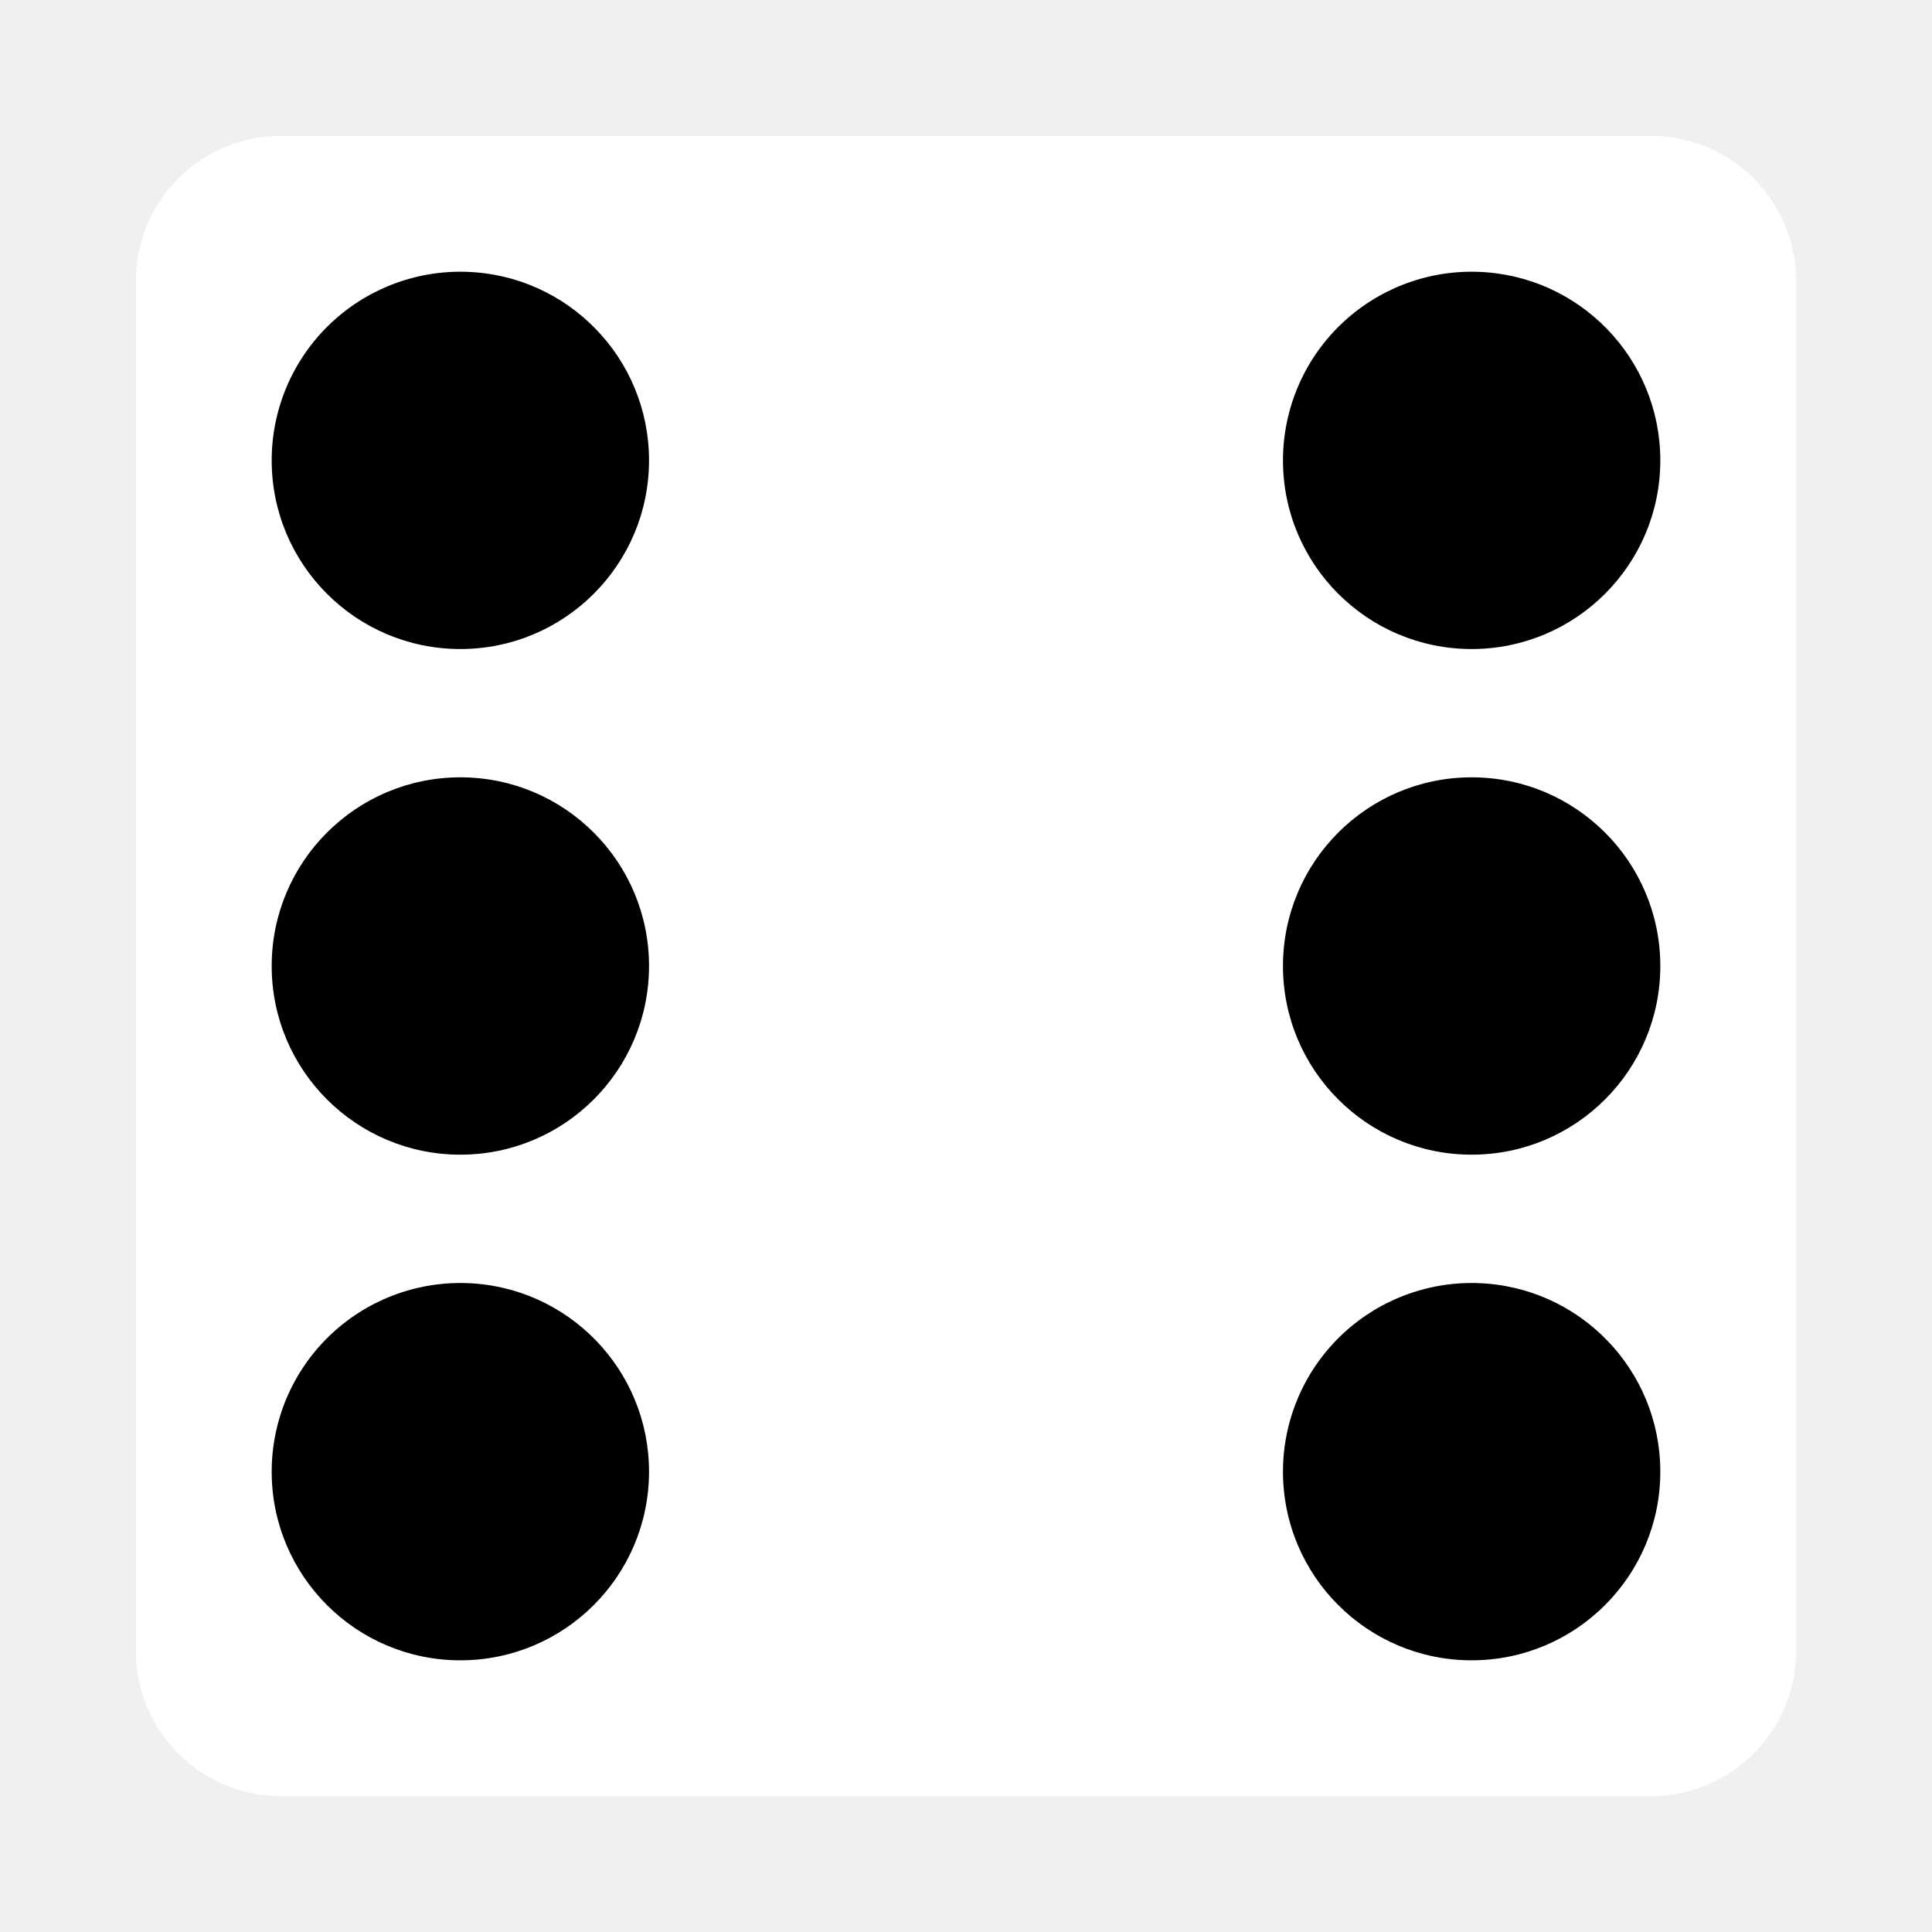
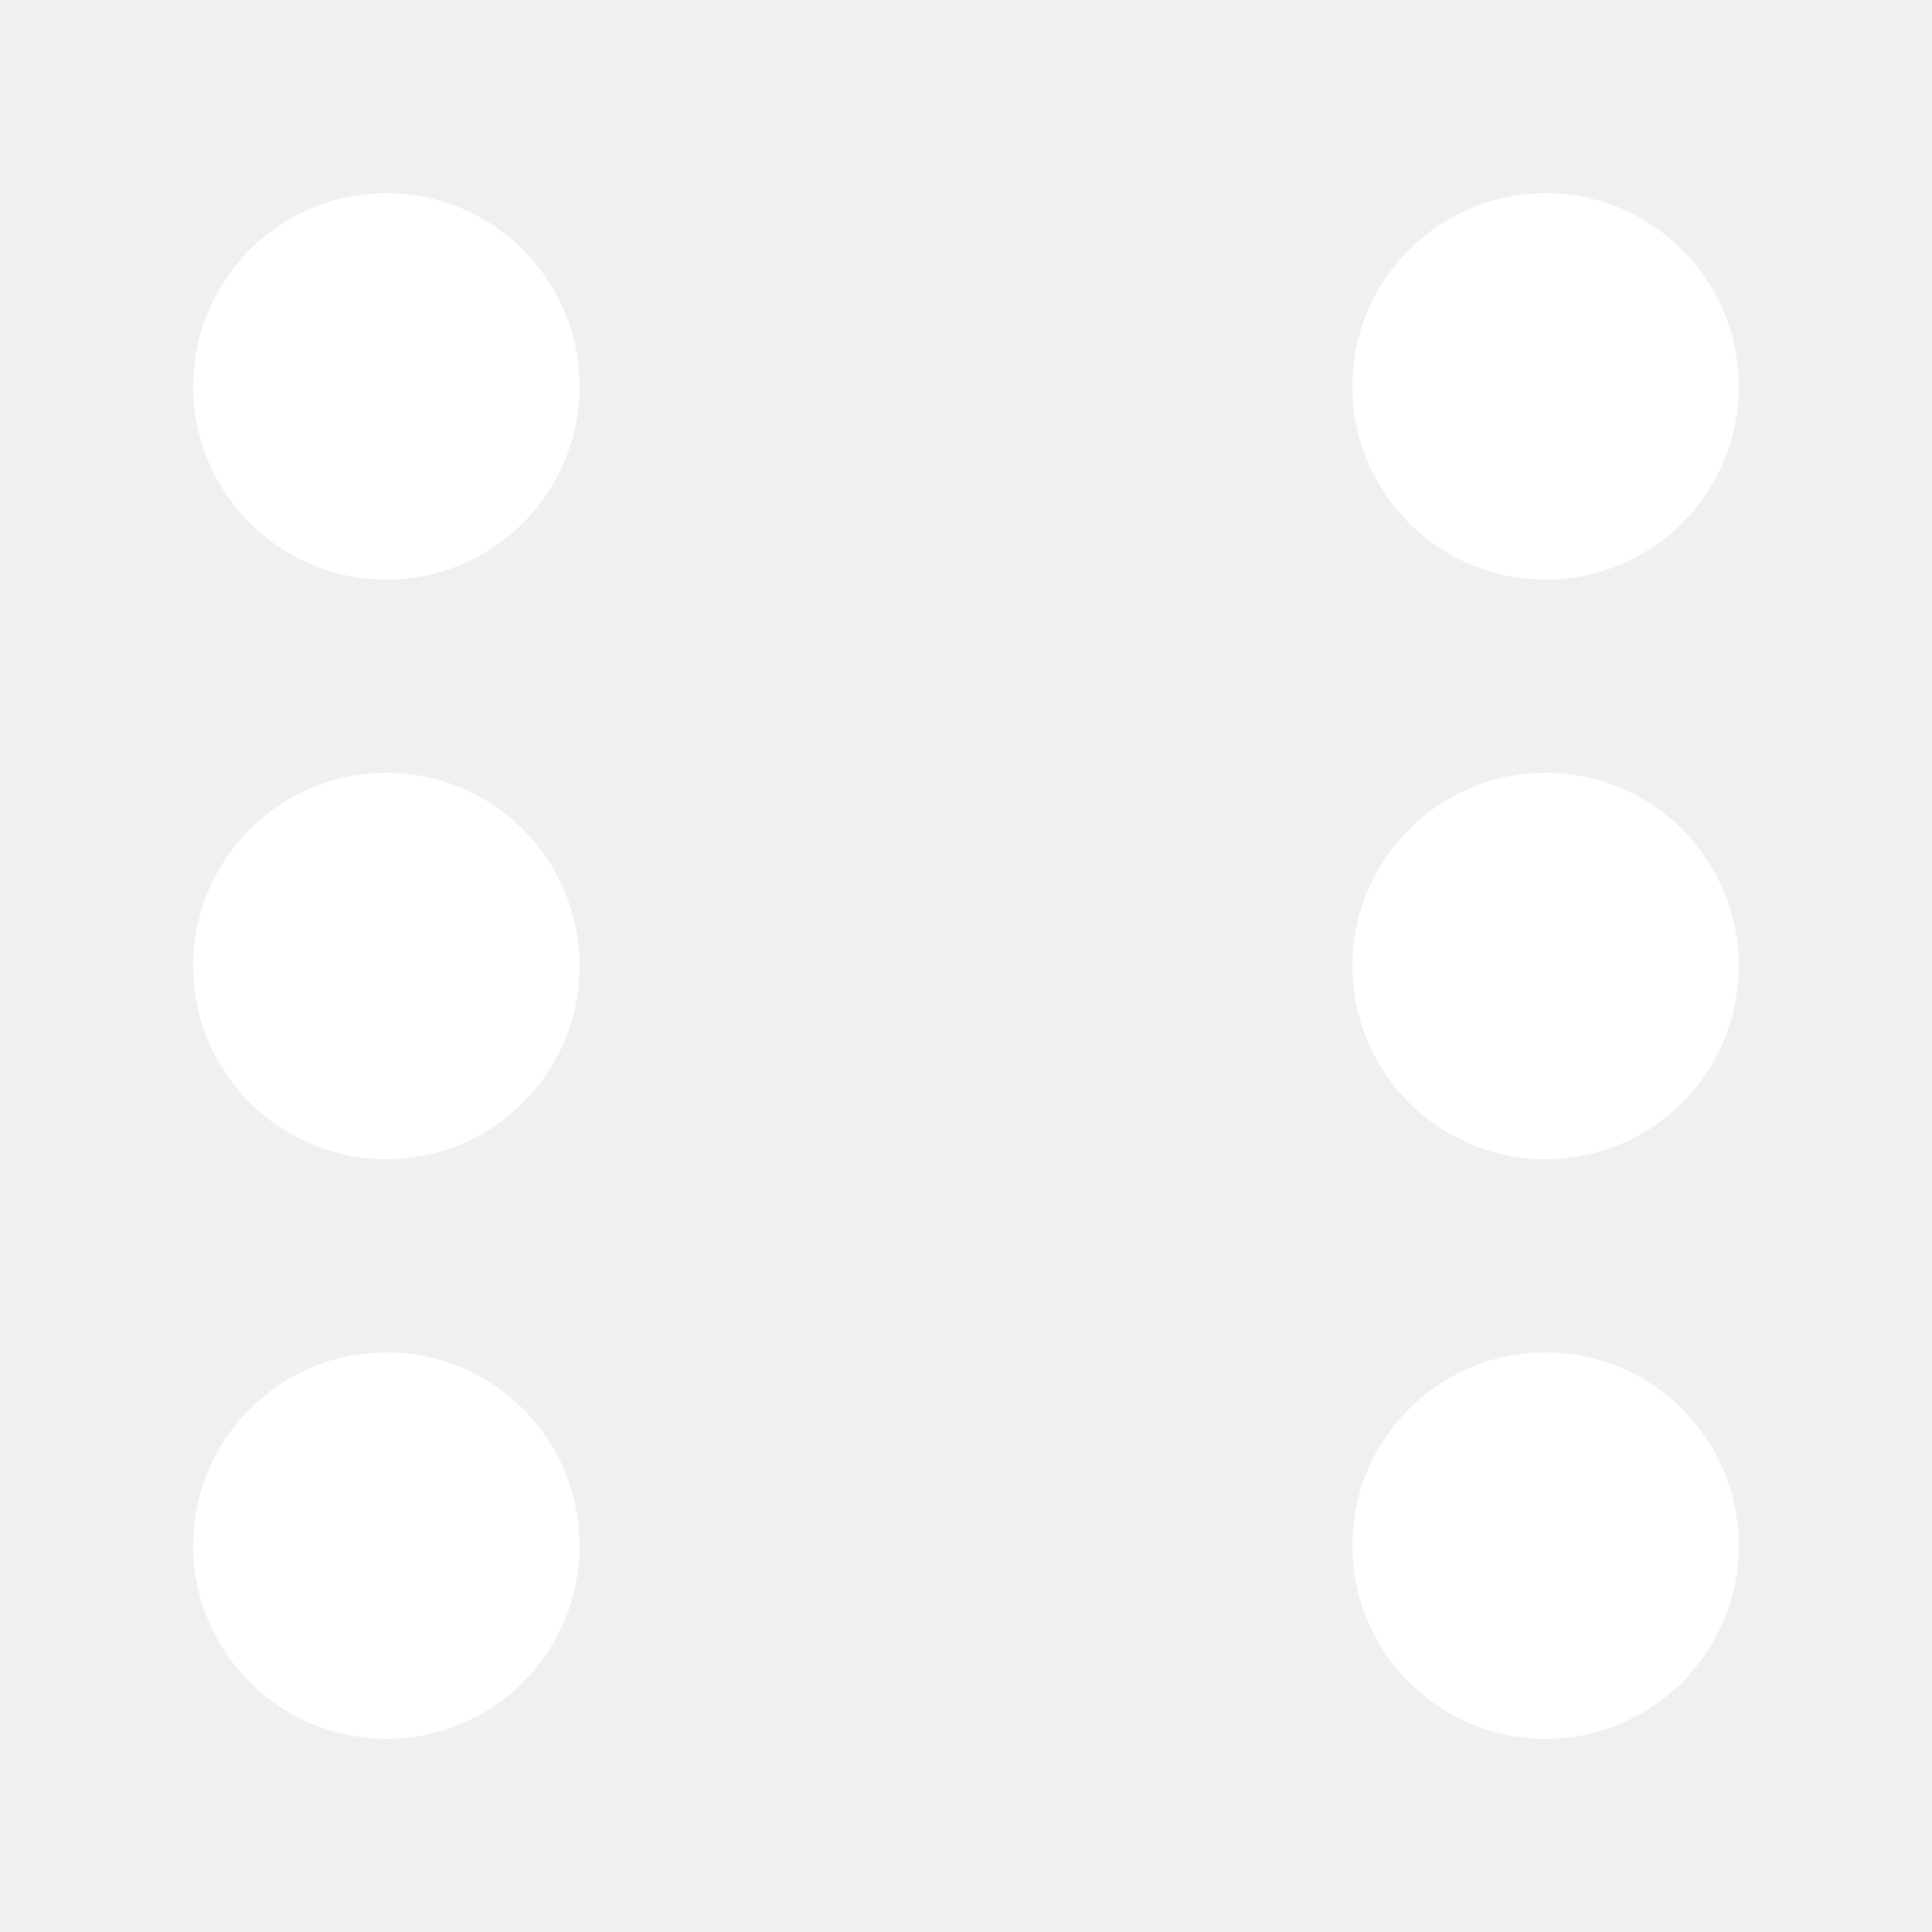
- <svg xmlns="http://www.w3.org/2000/svg" viewBox="0 0 512 512" style="height: 512px; width: 512px;">
-   <path d="M50 50h412v412H50z" fill="#000" fill-opacity="1" stroke="#ffffff" stroke-opacity="0" stroke-width="50" />
-   <g class="" transform="translate(0,0)" style="">
-     <path d="M74.5 36A38.5 38.5 0 0 0 36 74.5v363A38.5 38.5 0 0 0 74.5 476h363a38.5 38.5 0 0 0 38.5-38.5v-363A38.5 38.5 0 0 0 437.5 36h-363zm48.97 36.03A50 50 0 0 1 172 122a50 50 0 0 1-100 0 50 50 0 0 1 51.47-49.97zm268 0A50 50 0 0 1 440 122a50 50 0 0 1-100 0 50 50 0 0 1 51.47-49.97zM122 206a50 50 0 0 1 0 100 50 50 0 0 1 0-100zm268 0a50 50 0 0 1 0 100 50 50 0 0 1 0-100zM123.47 340.03A50 50 0 0 1 172 390a50 50 0 0 1-100 0 50 50 0 0 1 51.47-49.97zm268 0A50 50 0 0 1 440 390a50 50 0 0 1-100 0 50 50 0 0 1 51.47-49.97z" fill="#fff" fill-opacity="1" />
-   </g>
+ <svg xmlns="http://www.w3.org/2000/svg" width="500" height="500" version="1.1">
+   <circle id="LeftTop" r="50" fill="white" cx="100" cy="100" fill-opacity="1" />
+   <circle id="LeftCenter" r="50" fill="white" cx="100" cy="250" fill-opacity="1" />
+   <circle id="LeftBottom" r="50" fill="white" cx="100" cy="400" fill-opacity="1" />
+   <circle id="CenterTop" r="50" fill="white" cx="250" cy="100" fill-opacity="0" />
+   <circle id="CenterCenter" r="50" fill="white" cx="250" cy="250" fill-opacity="0" />
+   <circle id="CenterBottom" r="50" fill="white" cx="250" cy="400" fill-opacity="0" />
+   <circle id="RightTop" r="50" fill="white" cx="400" cy="100" fill-opacity="1" />
+   <circle id="RightCenter" r="50" fill="white" cx="400" cy="250" fill-opacity="1" />
+   <circle id="RightBottom" r="50" fill="white" cx="400" cy="400" fill-opacity="1" />
</svg>
